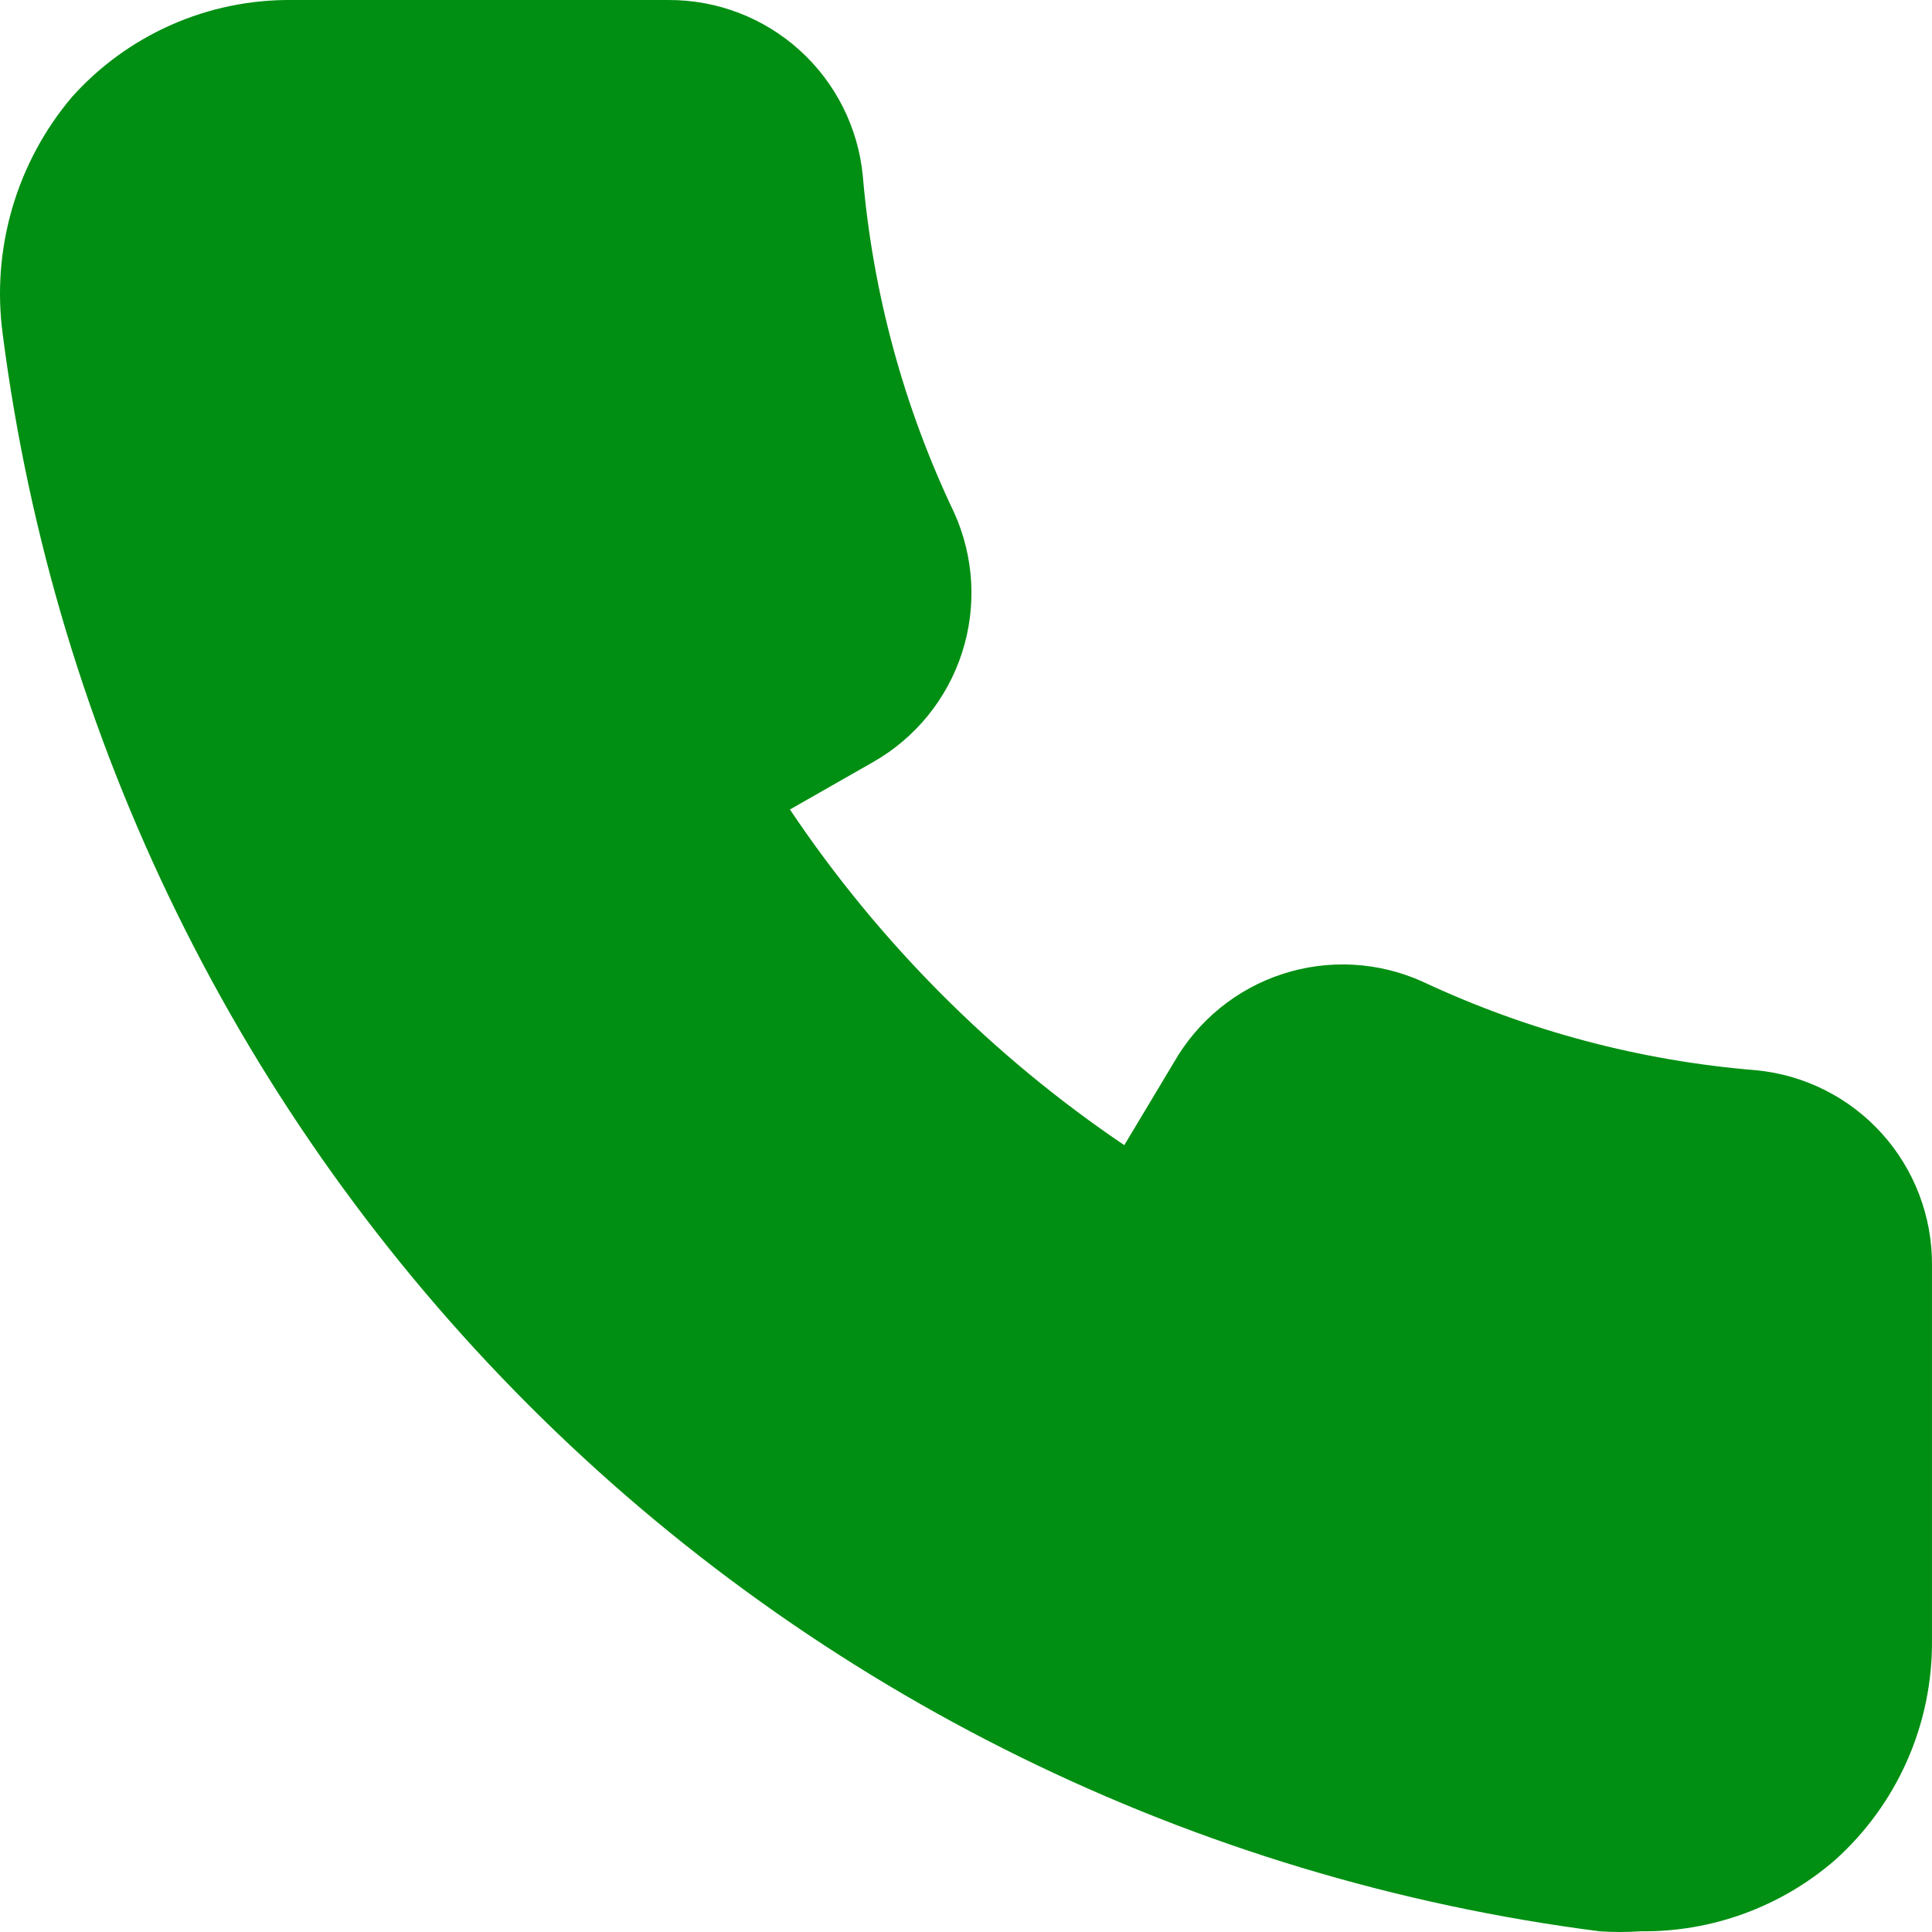
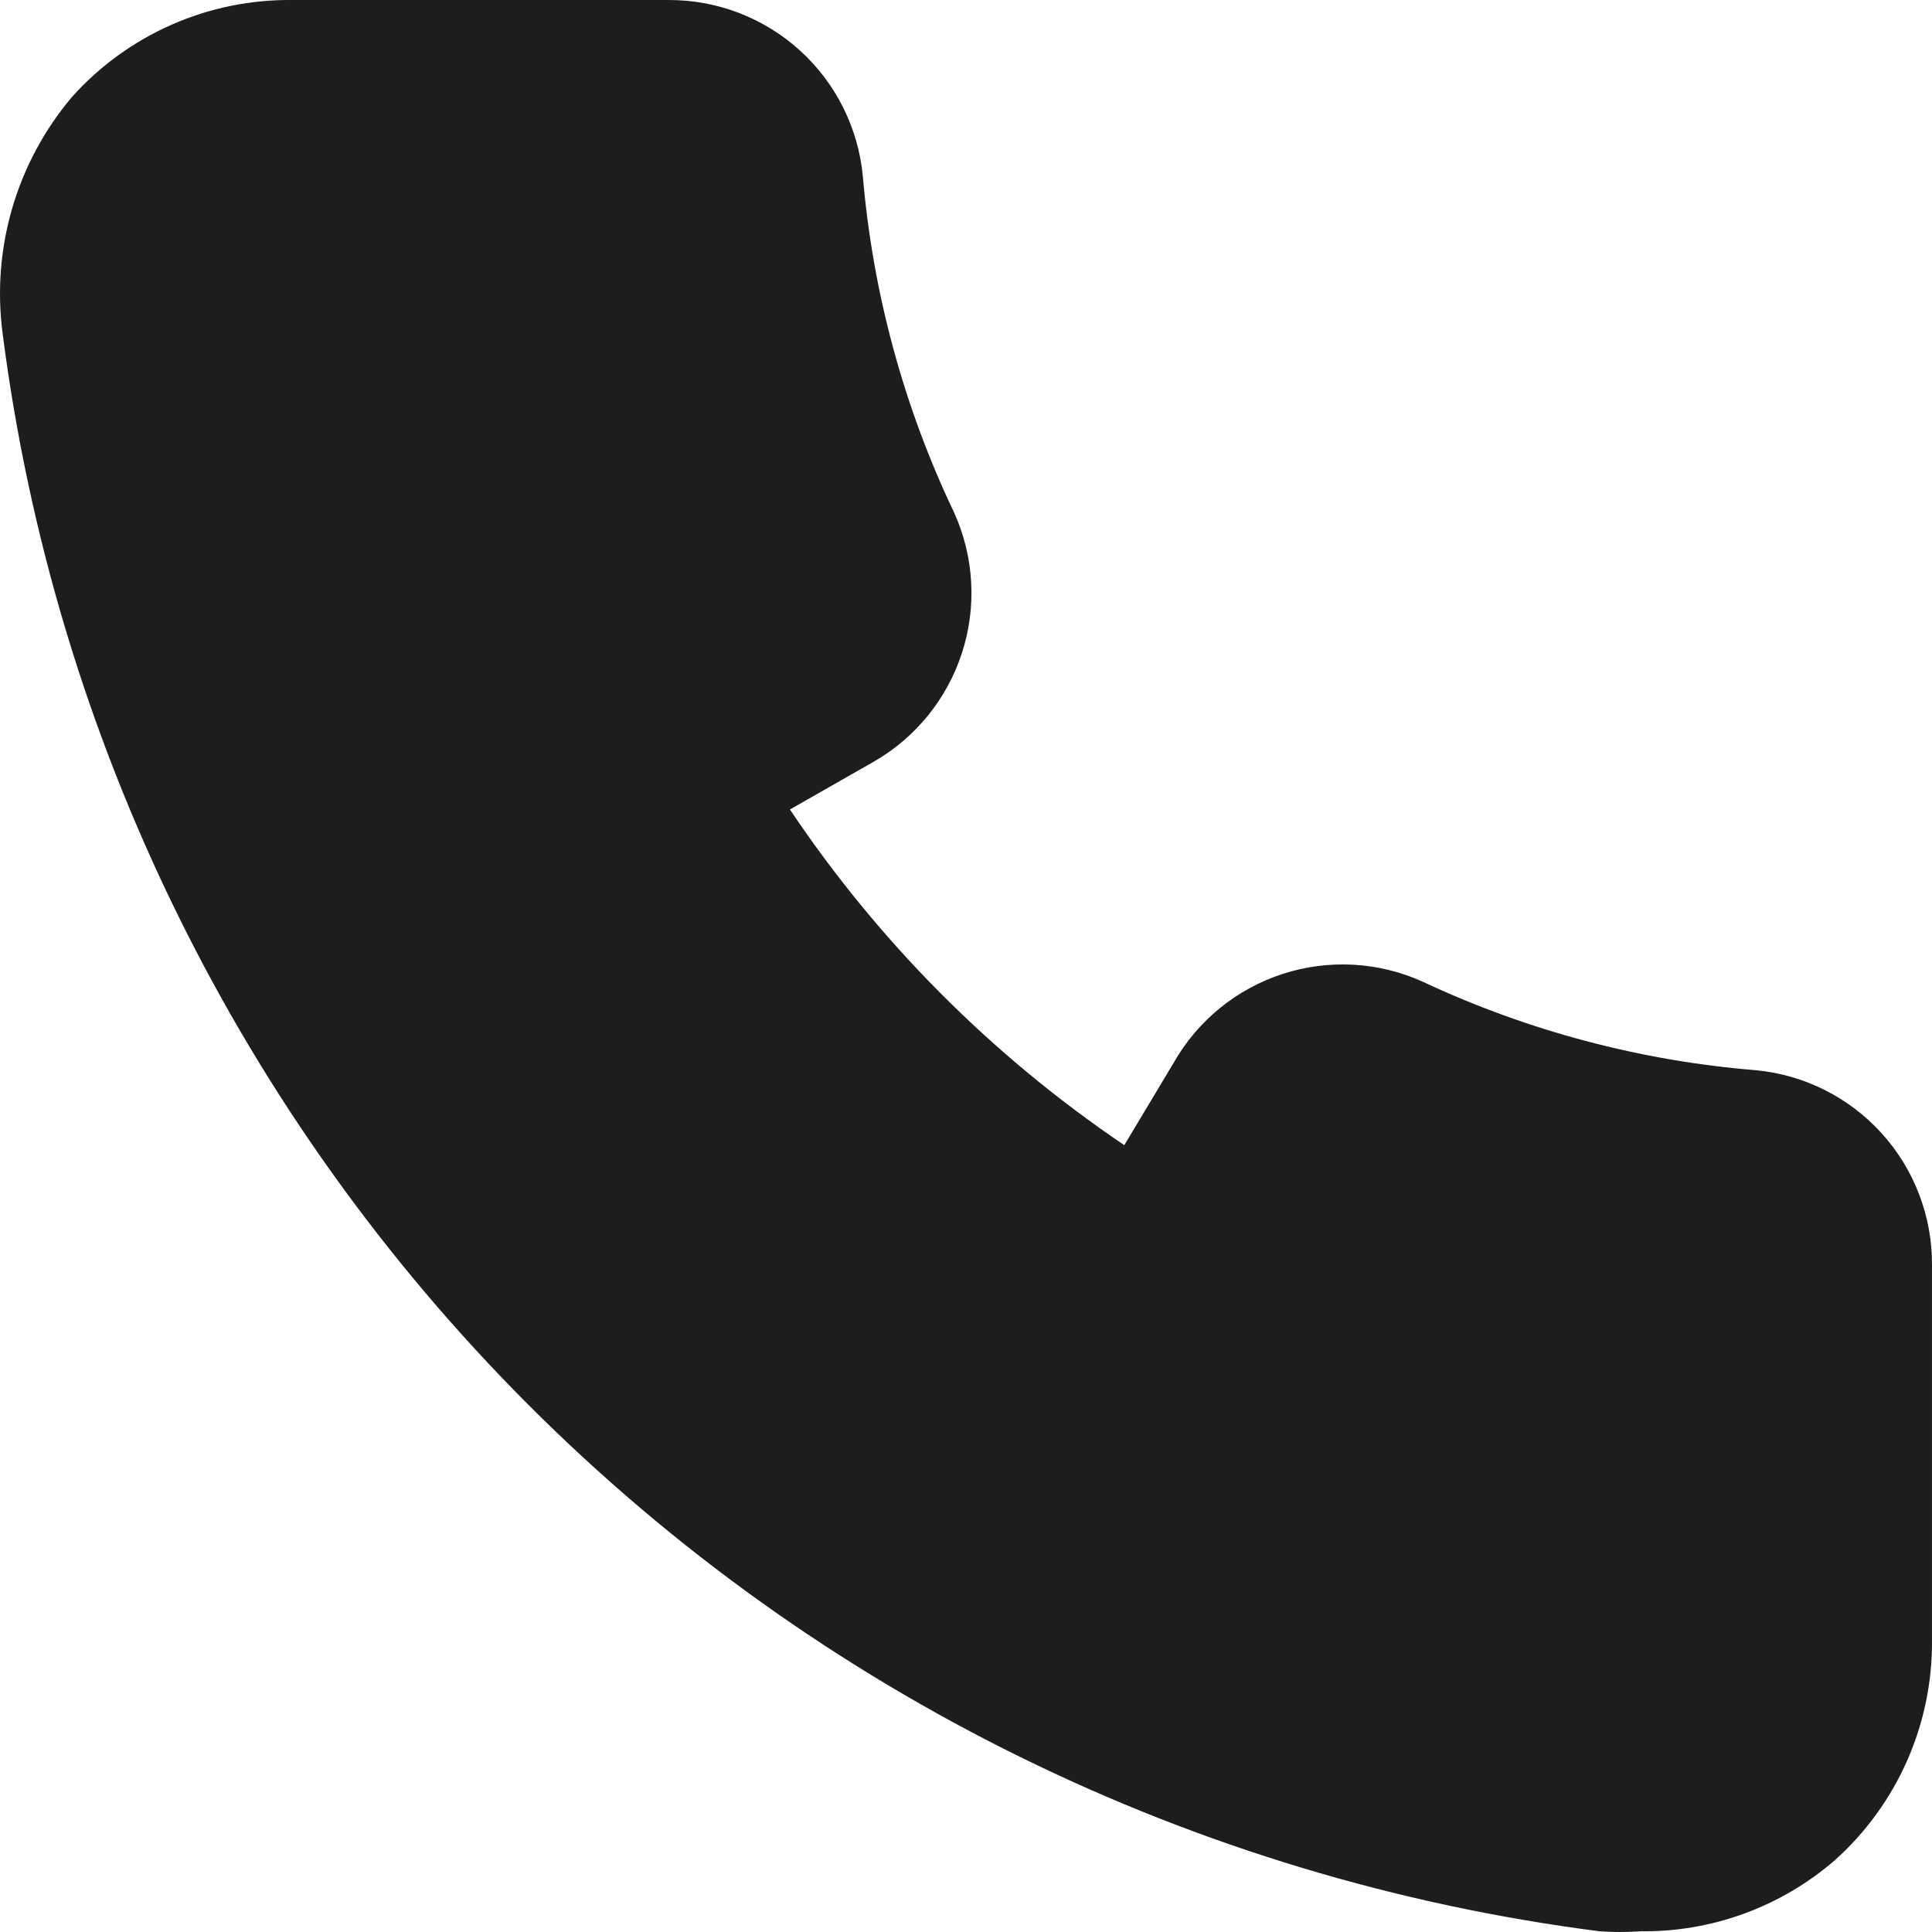
<svg xmlns="http://www.w3.org/2000/svg" width="128" height="128" viewBox="0 0 128 128" fill="none">
-   <path d="M116.344 70.906C108.691 70.285 101.211 68.298 94.257 65.04C91.336 63.719 88.029 63.536 84.981 64.525C81.932 65.514 79.362 67.606 77.771 70.391L74.487 75.87C65.738 69.959 58.215 62.407 52.335 53.631L57.873 50.473C60.656 48.881 62.745 46.308 63.733 43.256C64.722 40.205 64.538 36.894 63.218 33.971C59.875 26.963 57.824 19.407 57.165 11.668C56.86 8.466 55.369 5.493 52.986 3.334C50.603 1.176 47.5 -0.013 44.286 0.001H19.365C16.61 -0.03 13.881 0.529 11.36 1.641C8.838 2.753 6.584 4.391 4.748 6.447C2.938 8.595 1.596 11.098 0.809 13.796C0.022 16.493 -0.194 19.325 0.176 22.111C3.631 48.982 15.891 73.948 35.036 93.1C54.181 112.253 79.129 124.51 105.976 127.953C106.877 128.016 107.78 128.016 108.681 127.953C113.404 128.013 117.986 126.339 121.56 123.247C123.605 121.416 125.237 119.17 126.348 116.658C127.458 114.146 128.021 111.426 127.999 108.679V83.798C128.014 80.581 126.826 77.475 124.67 75.089C122.513 72.704 119.543 71.212 116.344 70.906Z" fill="#008F12" />
+   <path d="M116.344 70.906C108.691 70.285 101.211 68.298 94.257 65.04C91.336 63.719 88.029 63.536 84.981 64.525C81.932 65.514 79.362 67.606 77.771 70.391L74.487 75.87C65.738 69.959 58.215 62.407 52.335 53.631L57.873 50.473C60.656 48.881 62.745 46.308 63.733 43.256C64.722 40.205 64.538 36.894 63.218 33.971C59.875 26.963 57.824 19.407 57.165 11.668C56.86 8.466 55.369 5.493 52.986 3.334C50.603 1.176 47.5 -0.013 44.286 0.001H19.365C16.61 -0.03 13.881 0.529 11.36 1.641C8.838 2.753 6.584 4.391 4.748 6.447C2.938 8.595 1.596 11.098 0.809 13.796C0.022 16.493 -0.194 19.325 0.176 22.111C3.631 48.982 15.891 73.948 35.036 93.1C54.181 112.253 79.129 124.51 105.976 127.953C106.877 128.016 107.78 128.016 108.681 127.953C113.404 128.013 117.986 126.339 121.56 123.247C123.605 121.416 125.237 119.17 126.348 116.658C127.458 114.146 128.021 111.426 127.999 108.679V83.798C128.014 80.581 126.826 77.475 124.67 75.089C122.513 72.704 119.543 71.212 116.344 70.906Z" fill="#1D1D1D" />
</svg>
